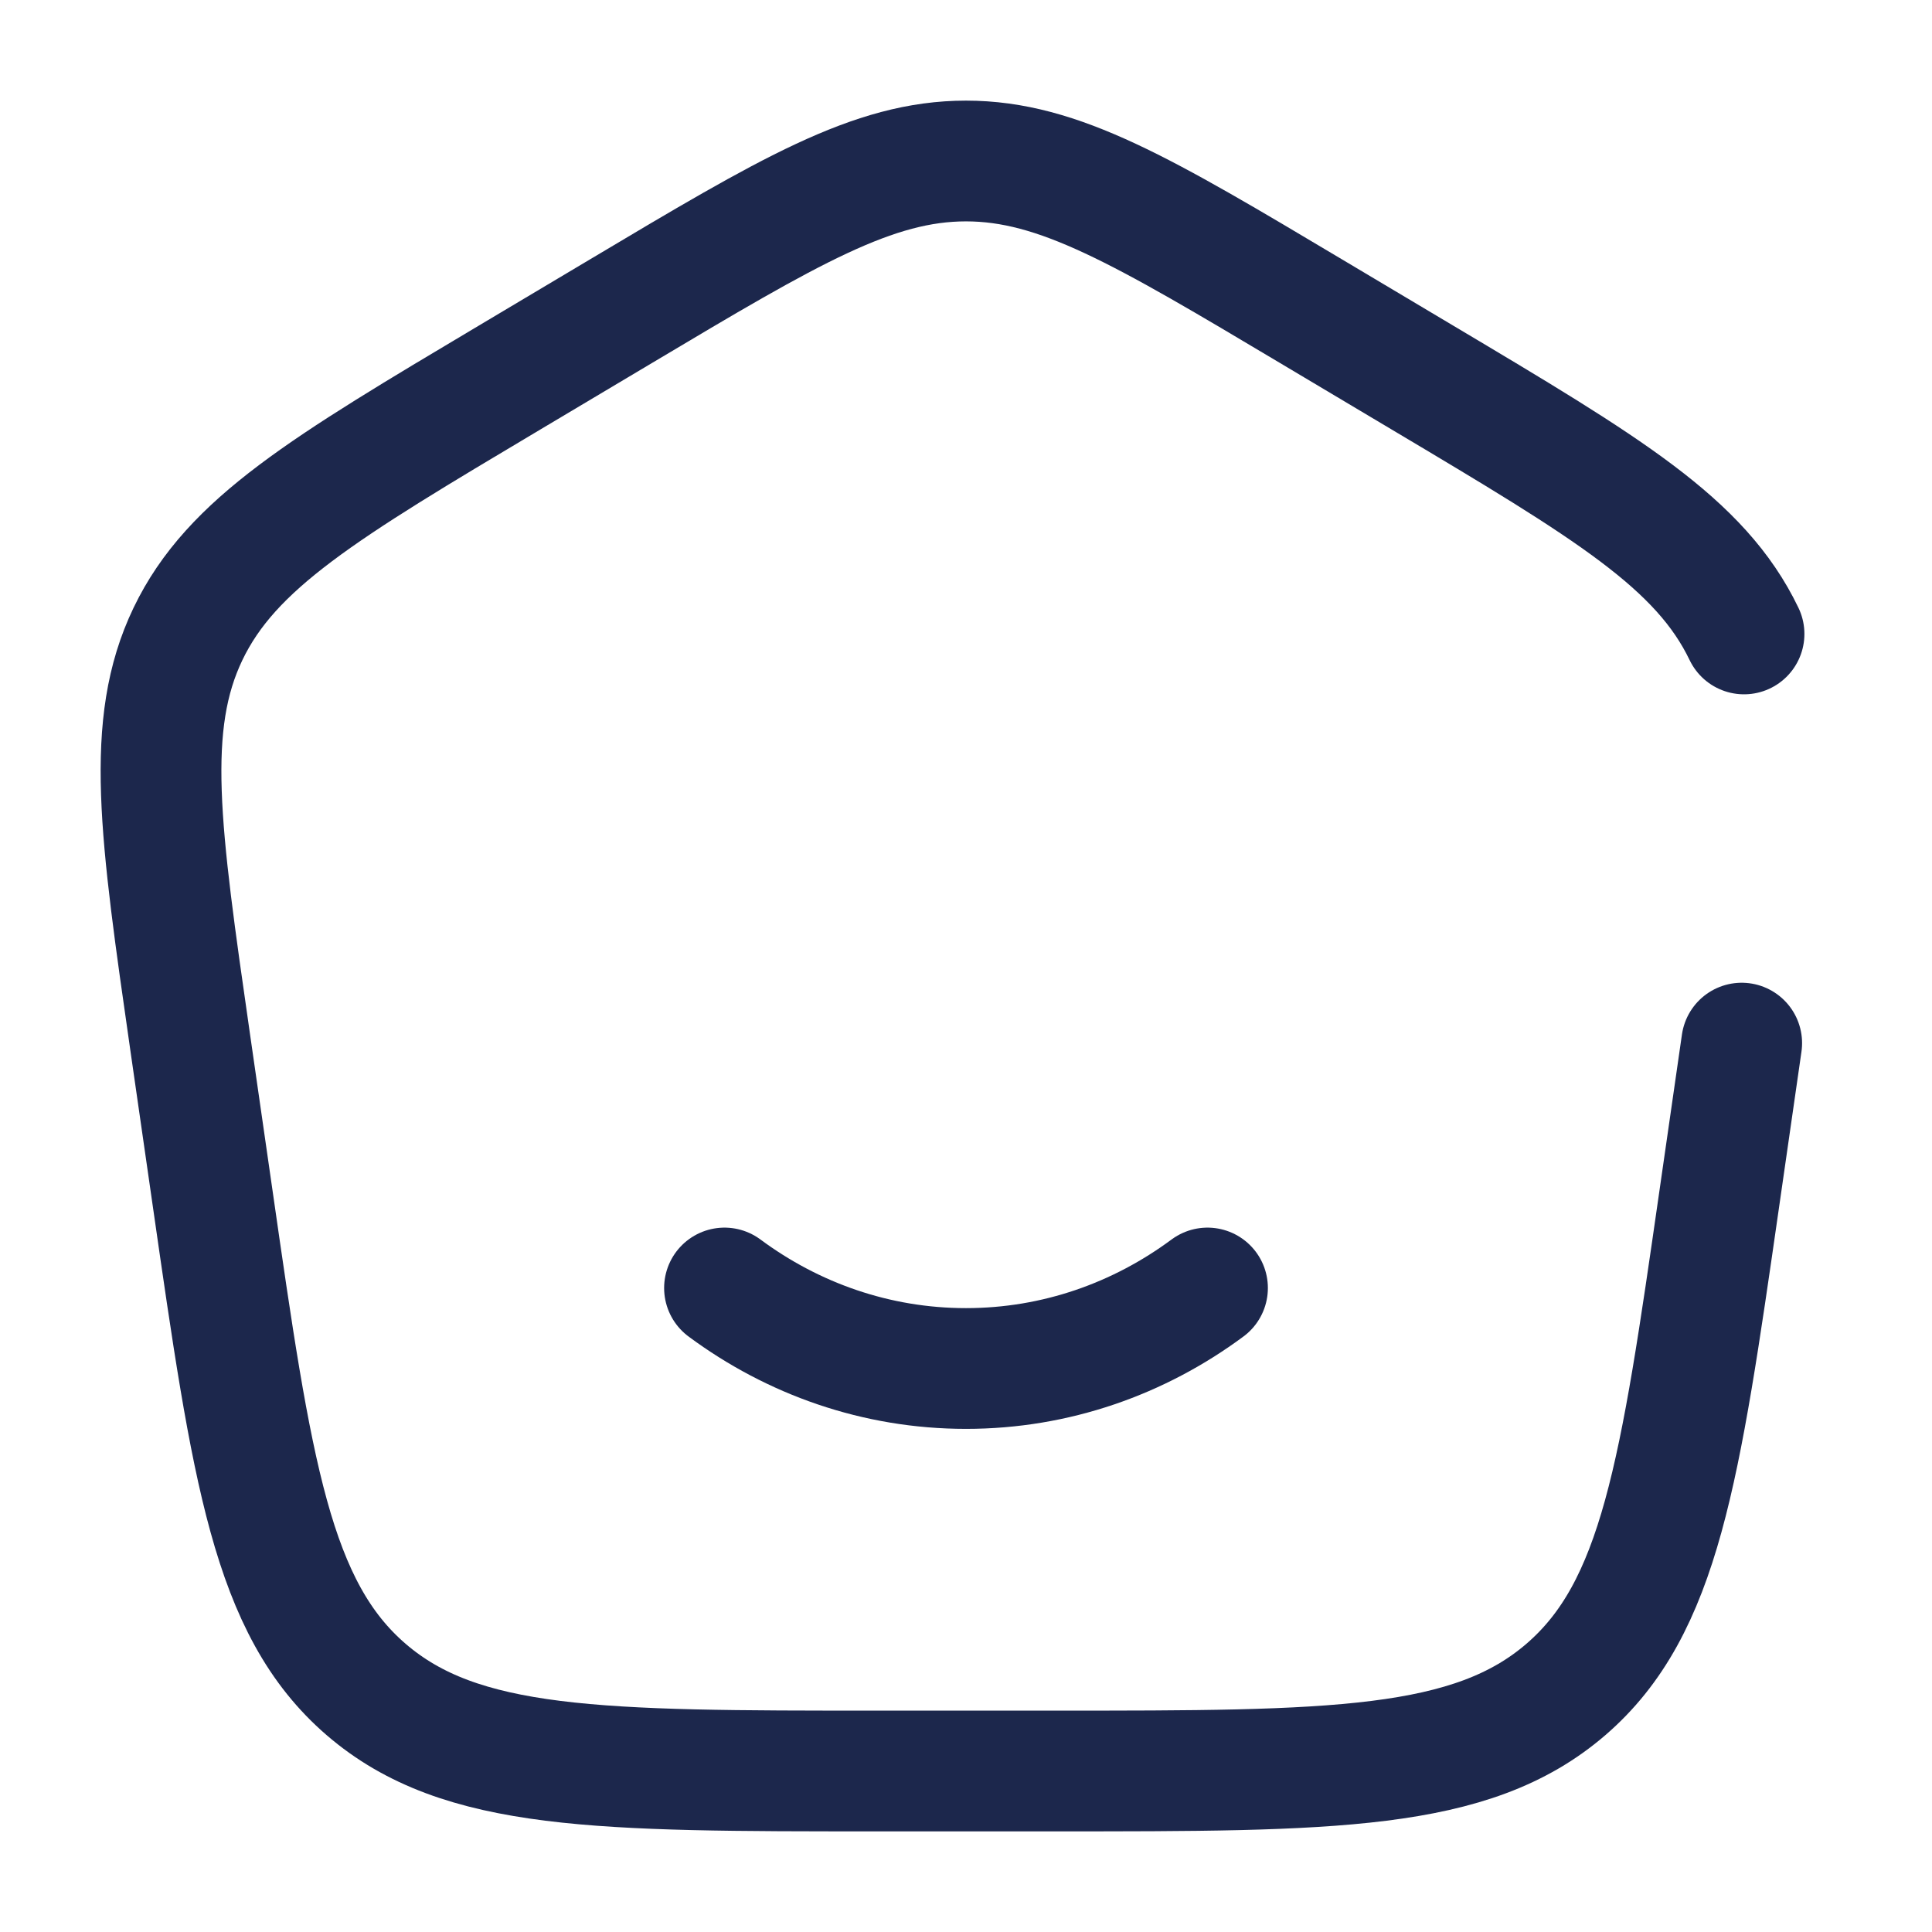
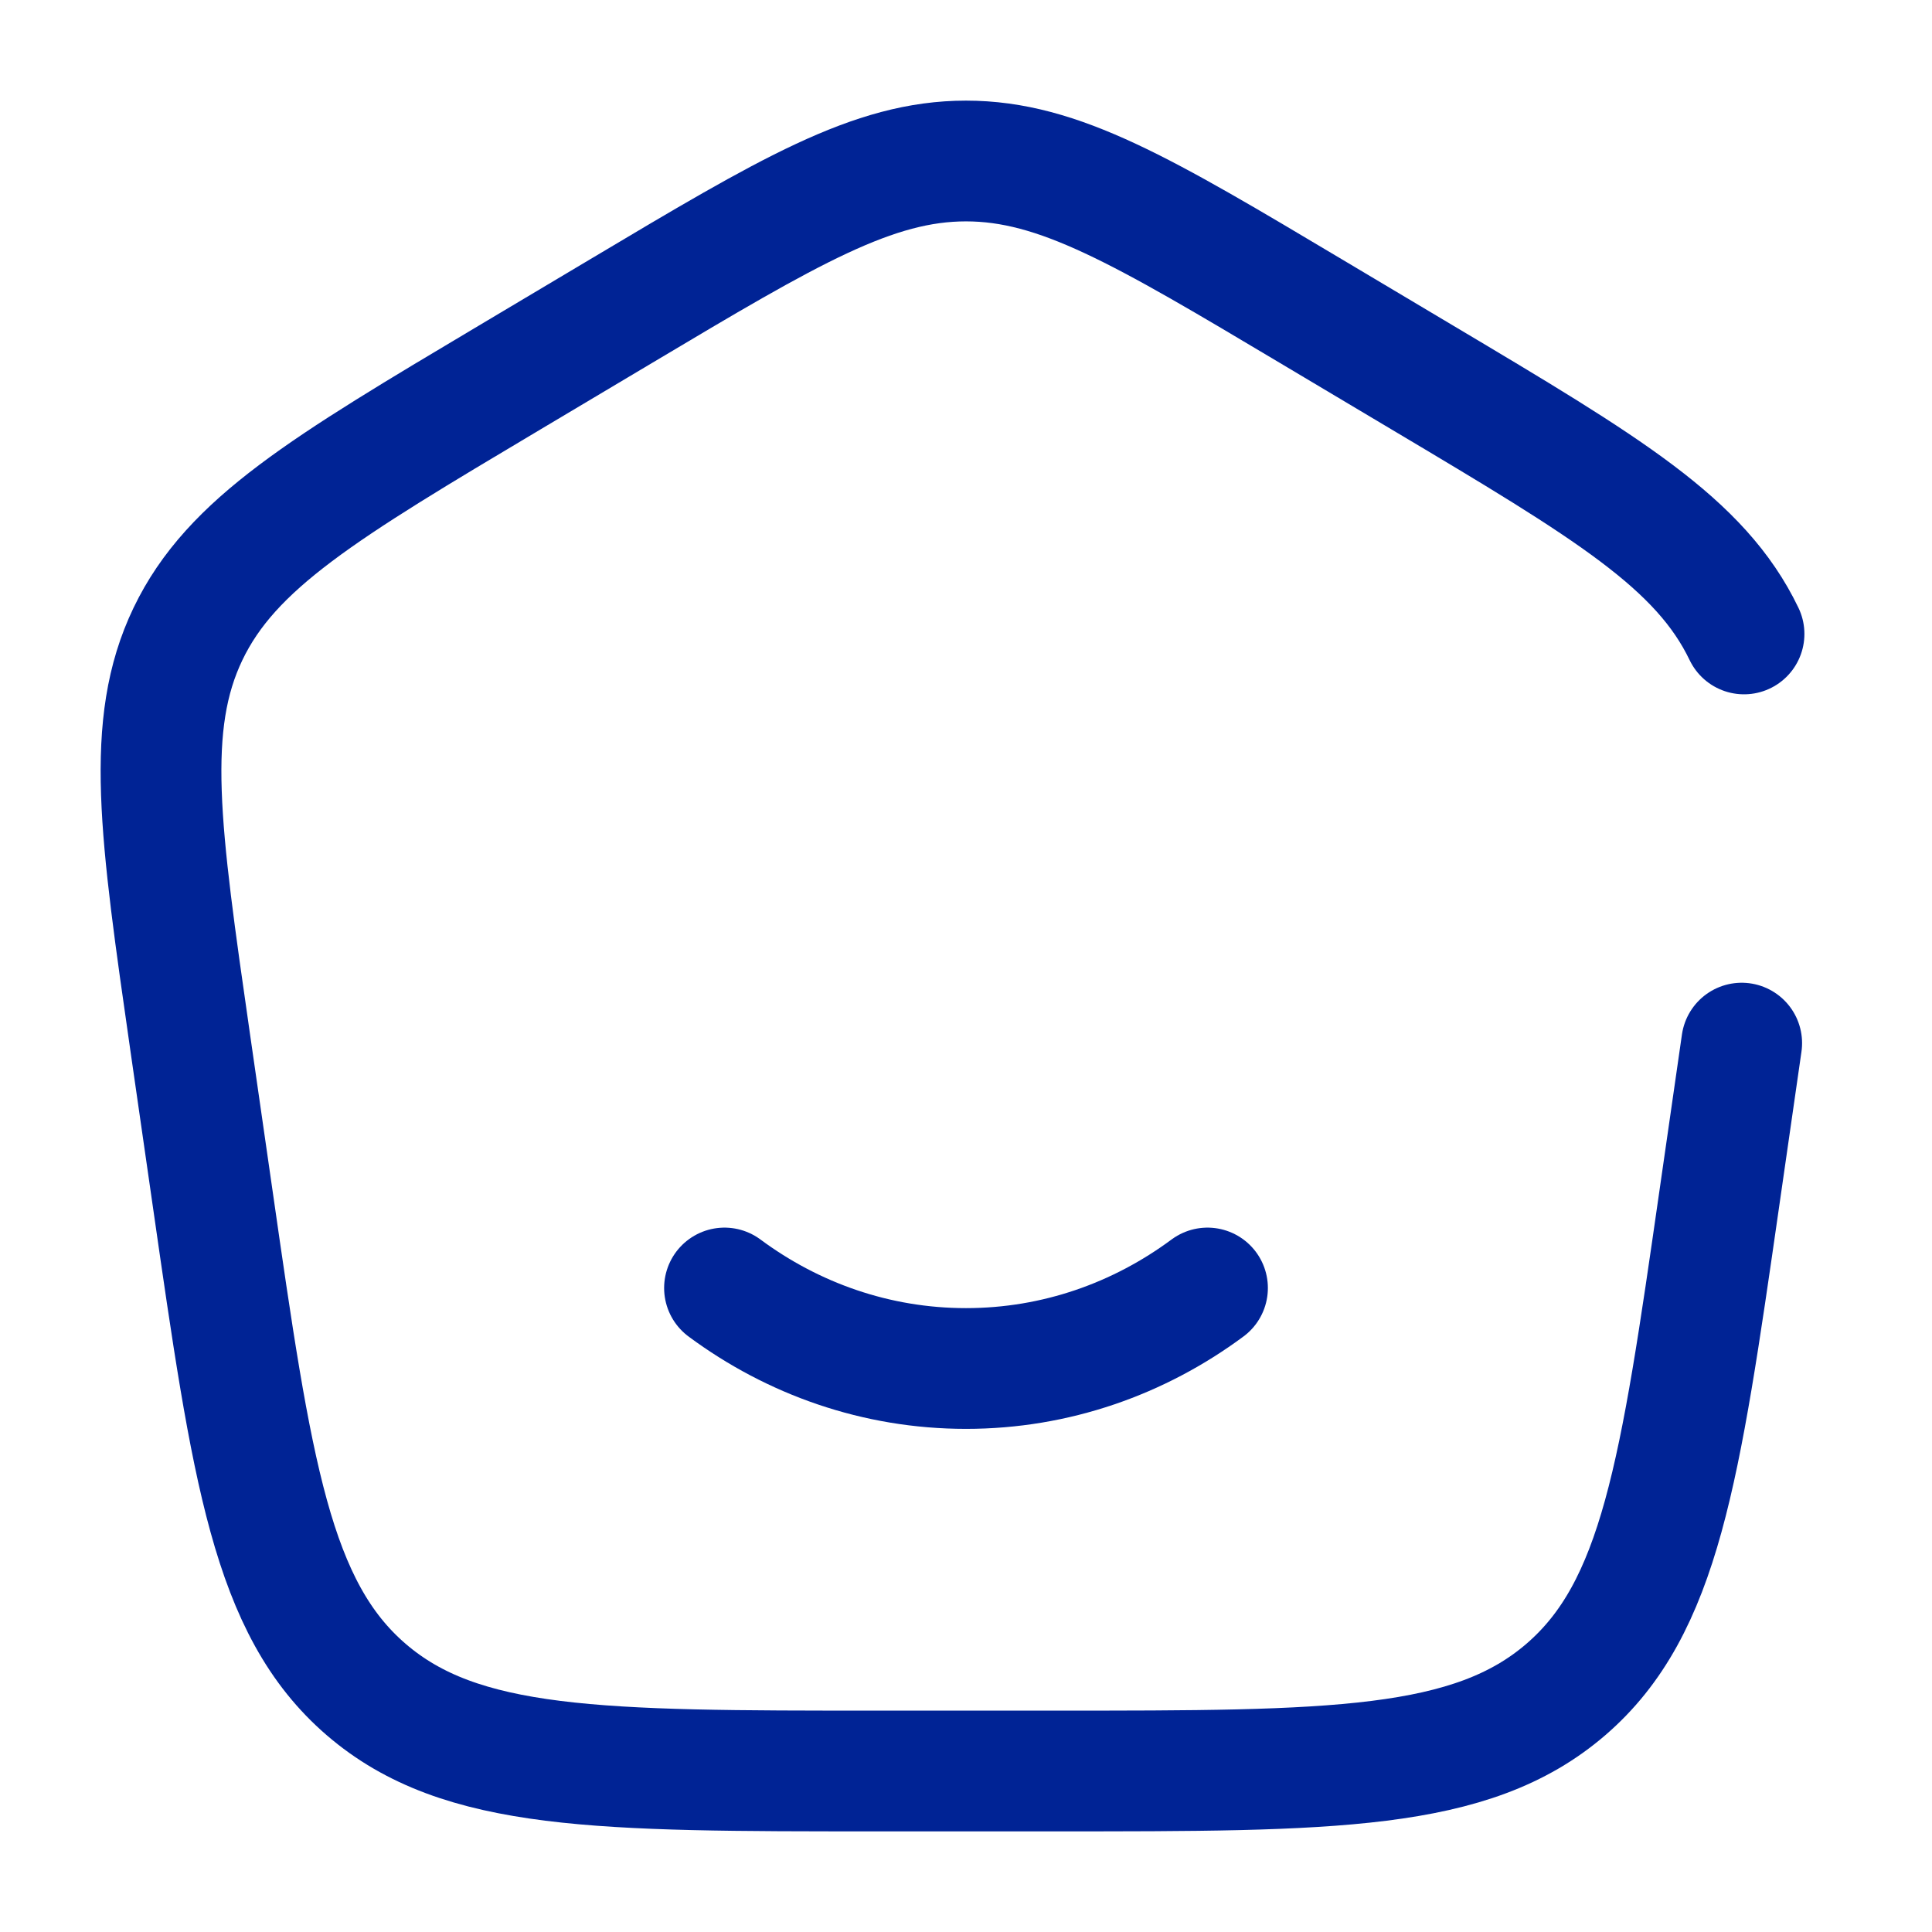
<svg xmlns="http://www.w3.org/2000/svg" width="800px" height="800px" viewBox="0 0 24 24" fill="none">
-   <path d="M9 16C9.85 16.63 10.885 17 12 17C13.115 17 14.15 16.63 15 16" stroke="#1C274C" stroke-width="1.5" stroke-linecap="round" />
-   <path d="M21.636 12.958L21.357 14.895C20.87 18.283 20.626 19.976 19.451 20.988C18.276 22 16.553 22 13.106 22H10.894C7.447 22 5.724 22 4.549 20.988C3.374 19.976 3.13 18.283 2.643 14.895L2.364 12.958C1.985 10.321 1.795 9.002 2.335 7.875C2.876 6.748 4.026 6.062 6.327 4.692L7.712 3.867C9.801 2.622 10.846 2 12 2C13.154 2 14.199 2.622 16.288 3.867L17.673 4.692C19.974 6.062 21.124 6.748 21.665 7.875" stroke="#1C274C" stroke-width="1.5" stroke-linecap="round" />
+   <path d="M9 16C9.85 16.63 10.885 17 12 17C13.115 17 14.15 16.63 15 16" stroke="#002395" stroke-width="1.5" stroke-linecap="round" />
+   <path d="M21.636 12.958L21.357 14.895C20.87 18.283 20.626 19.976 19.451 20.988C18.276 22 16.553 22 13.106 22H10.894C7.447 22 5.724 22 4.549 20.988C3.374 19.976 3.13 18.283 2.643 14.895L2.364 12.958C1.985 10.321 1.795 9.002 2.335 7.875C2.876 6.748 4.026 6.062 6.327 4.692L7.712 3.867C9.801 2.622 10.846 2 12 2C13.154 2 14.199 2.622 16.288 3.867L17.673 4.692C19.974 6.062 21.124 6.748 21.665 7.875" stroke="#002395" stroke-width="1.5" stroke-linecap="round" />
</svg>
